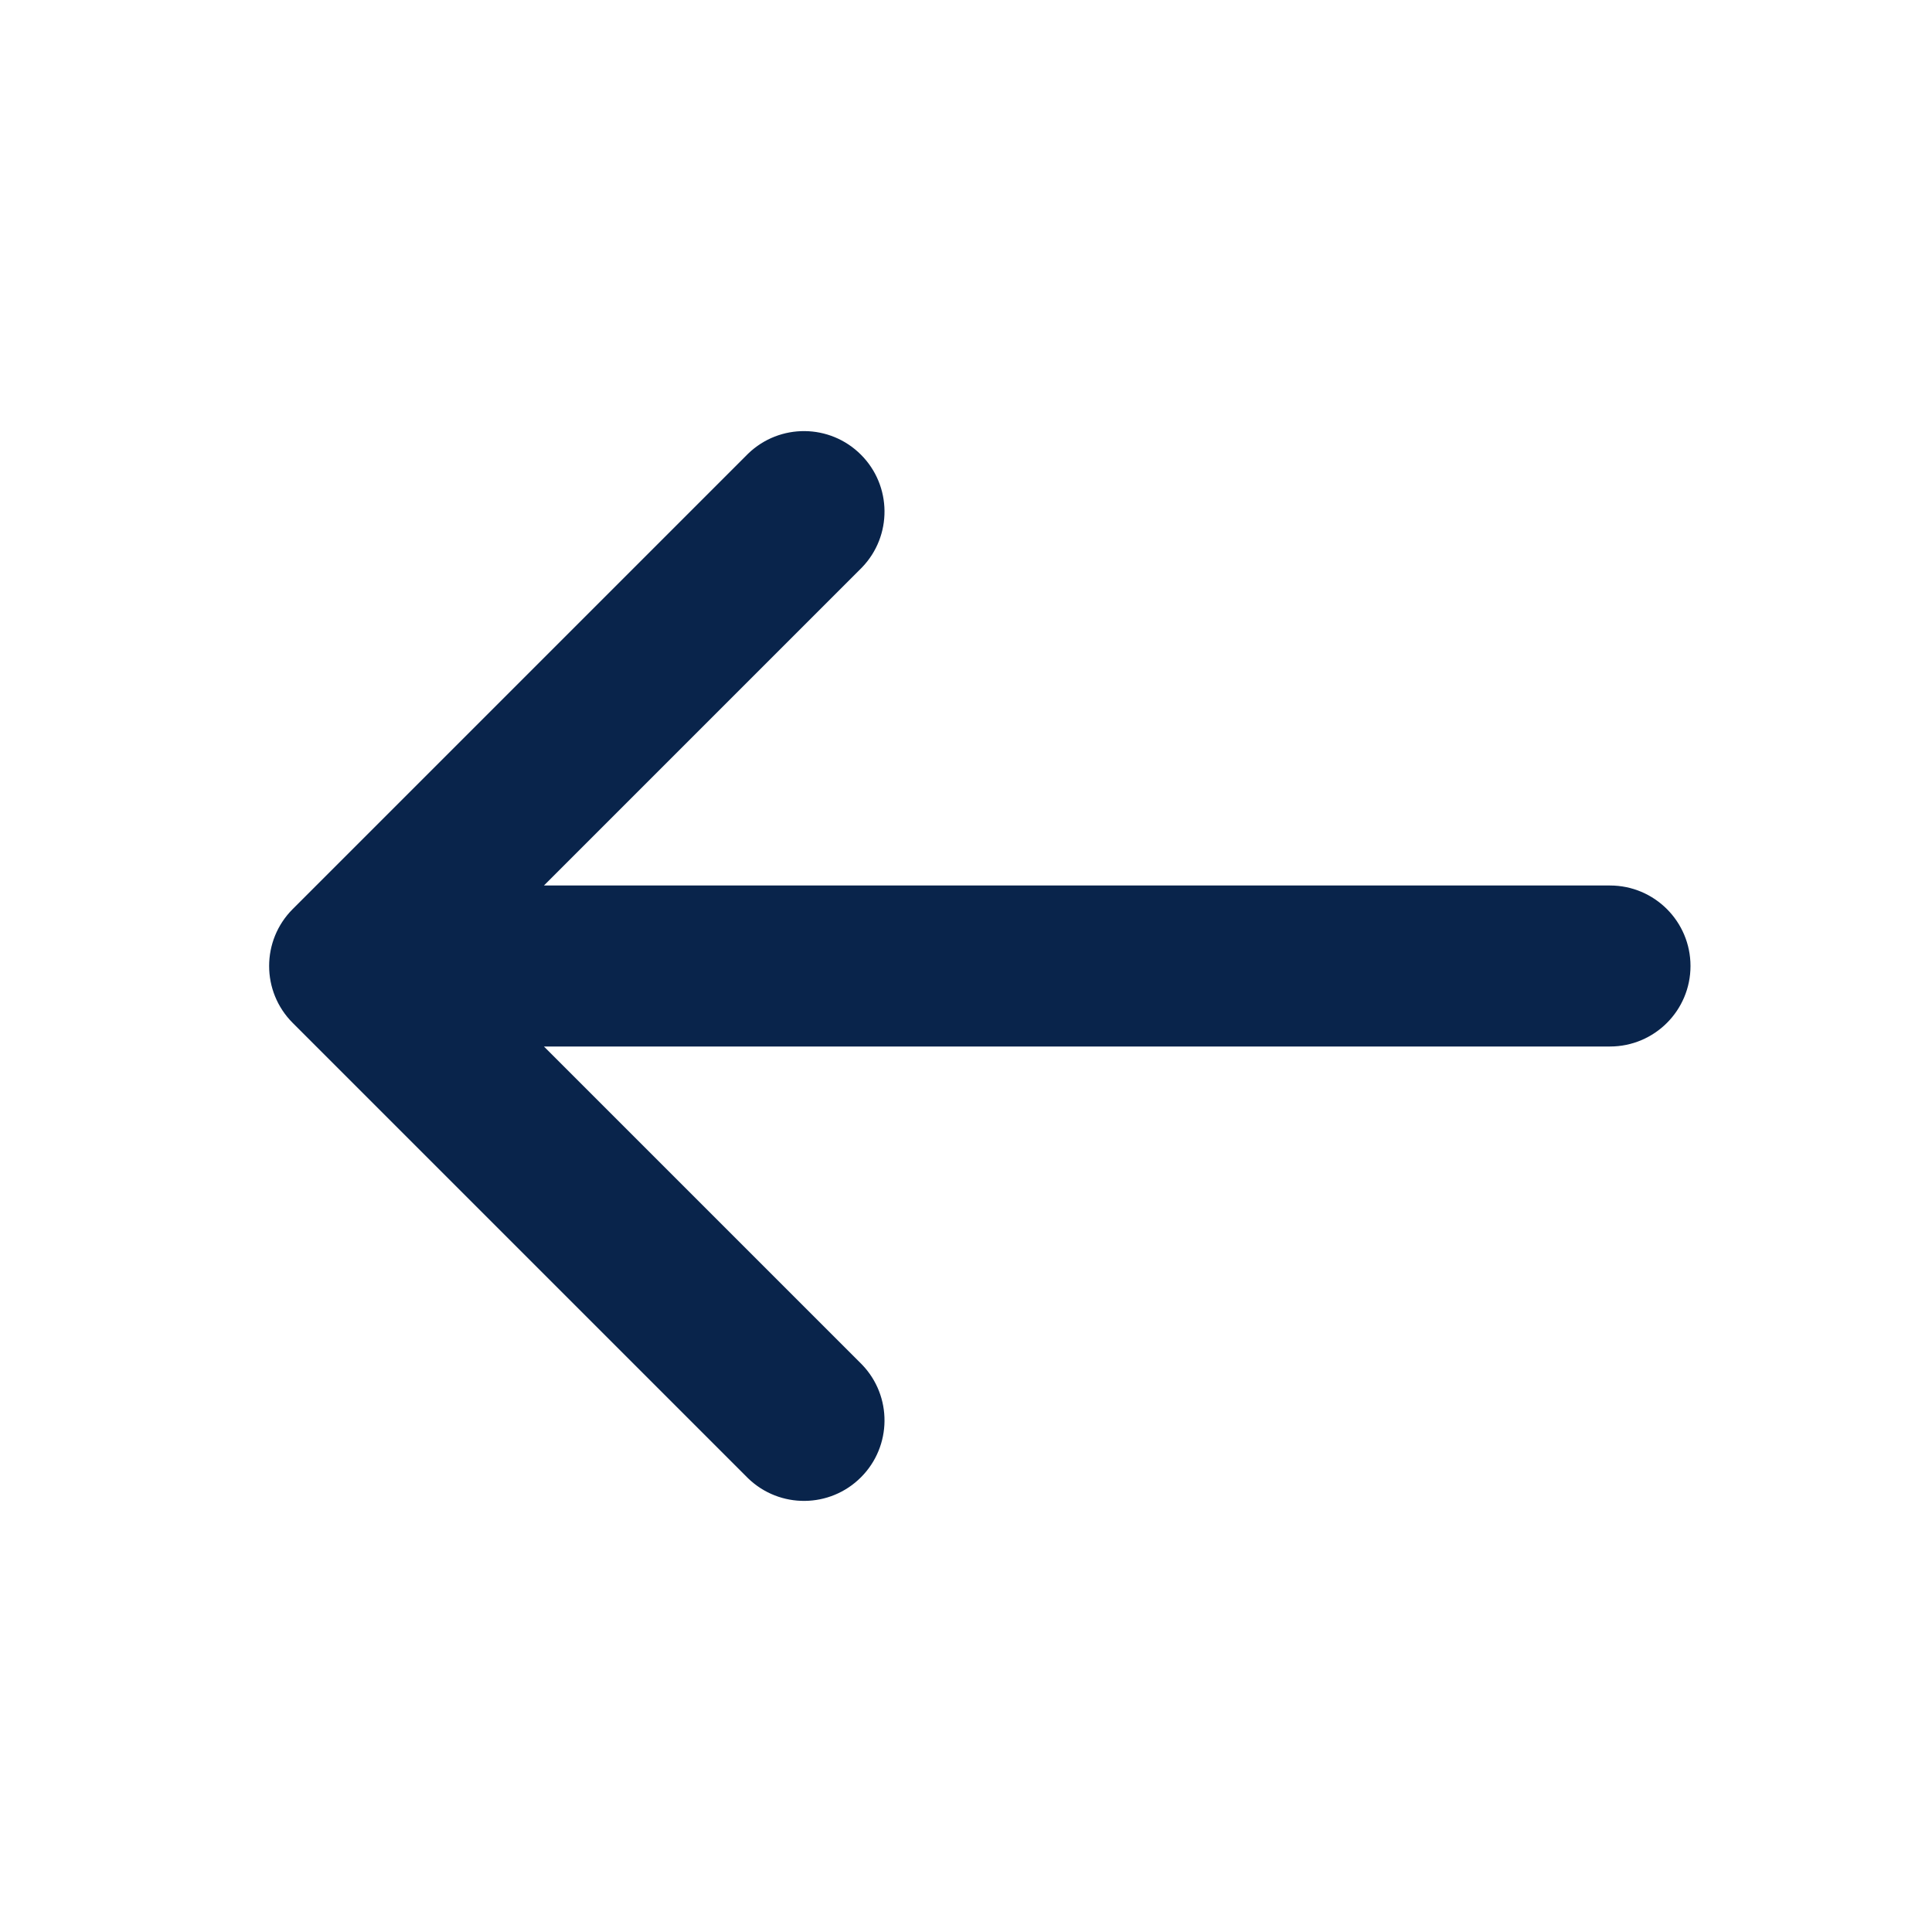
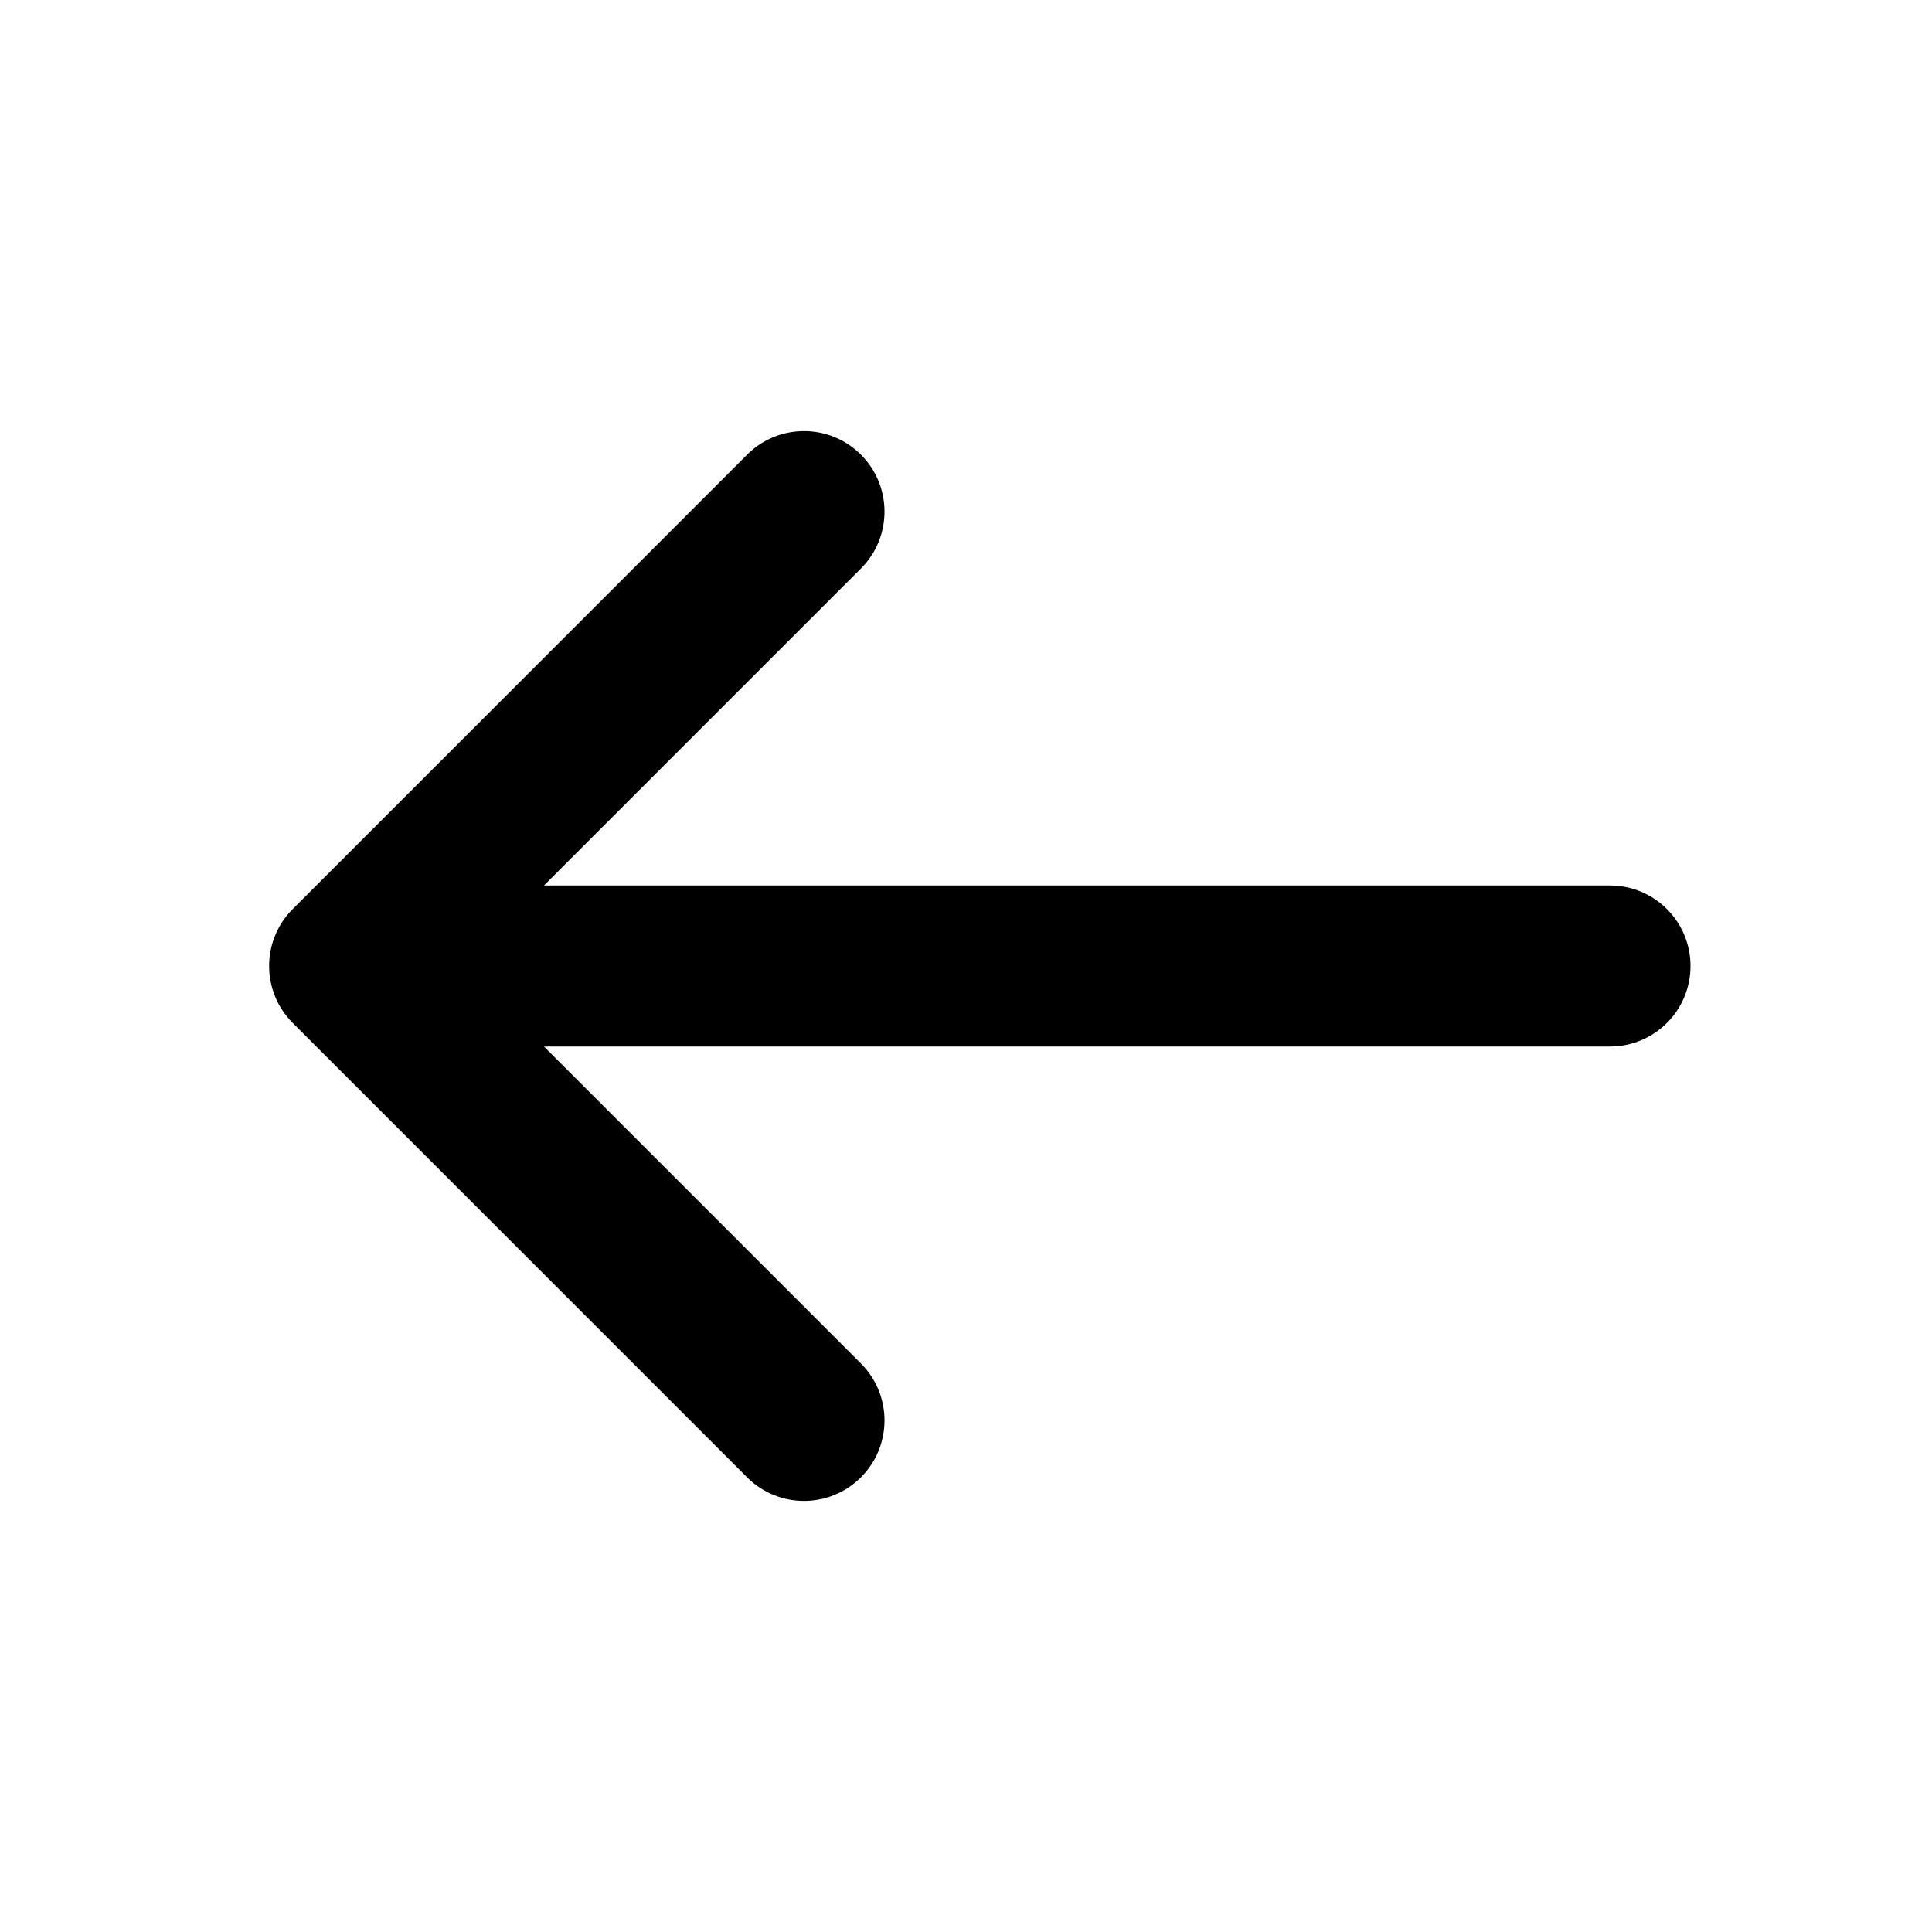
<svg xmlns="http://www.w3.org/2000/svg" width="24" height="24" viewBox="0 0 24 24">
-   <g fill="none" fill-rule="nonzero">
+   <g id="arrow_left_line" fill="none" fill-rule="nonzero">
    <path d="M24 0v24H0V0h24ZM12.593 23.258l-.011.002-.071.035-.02.004-.014-.004-.071-.035c-.01-.004-.019-.001-.024.005l-.004.01-.017.428.005.02.01.013.104.074.015.004.012-.004.104-.074.012-.016.004-.017-.017-.427c-.002-.01-.009-.017-.017-.018Zm.265-.113-.013.002-.185.093-.01.01-.003.011.018.43.005.012.008.007.201.093c.012.004.023 0 .029-.008l.004-.014-.034-.614c-.003-.012-.01-.02-.02-.022Zm-.715.002a.023.023 0 0 0-.027.006l-.006.014-.034.614c0 .012.007.02.017.024l.015-.002.201-.093.01-.008.004-.011.017-.43-.003-.012-.01-.01-.184-.092Z" />
-     <path fill="#09244BFF" d="M3.636 11.293a1 1 0 0 0 0 1.414l5.657 5.657a1 1 0 0 0 1.414-1.414L6.757 13H20a1 1 0 1 0 0-2H6.757l3.95-3.95a1 1 0 0 0-1.414-1.414l-5.657 5.657Z" />
+     <path fill="#000000FF" d="M3.636 11.293a1 1 0 0 0 0 1.414l5.657 5.657a1 1 0 0 0 1.414-1.414L6.757 13H20a1 1 0 1 0 0-2H6.757l3.95-3.95a1 1 0 0 0-1.414-1.414l-5.657 5.657Z" />
  </g>
</svg>
